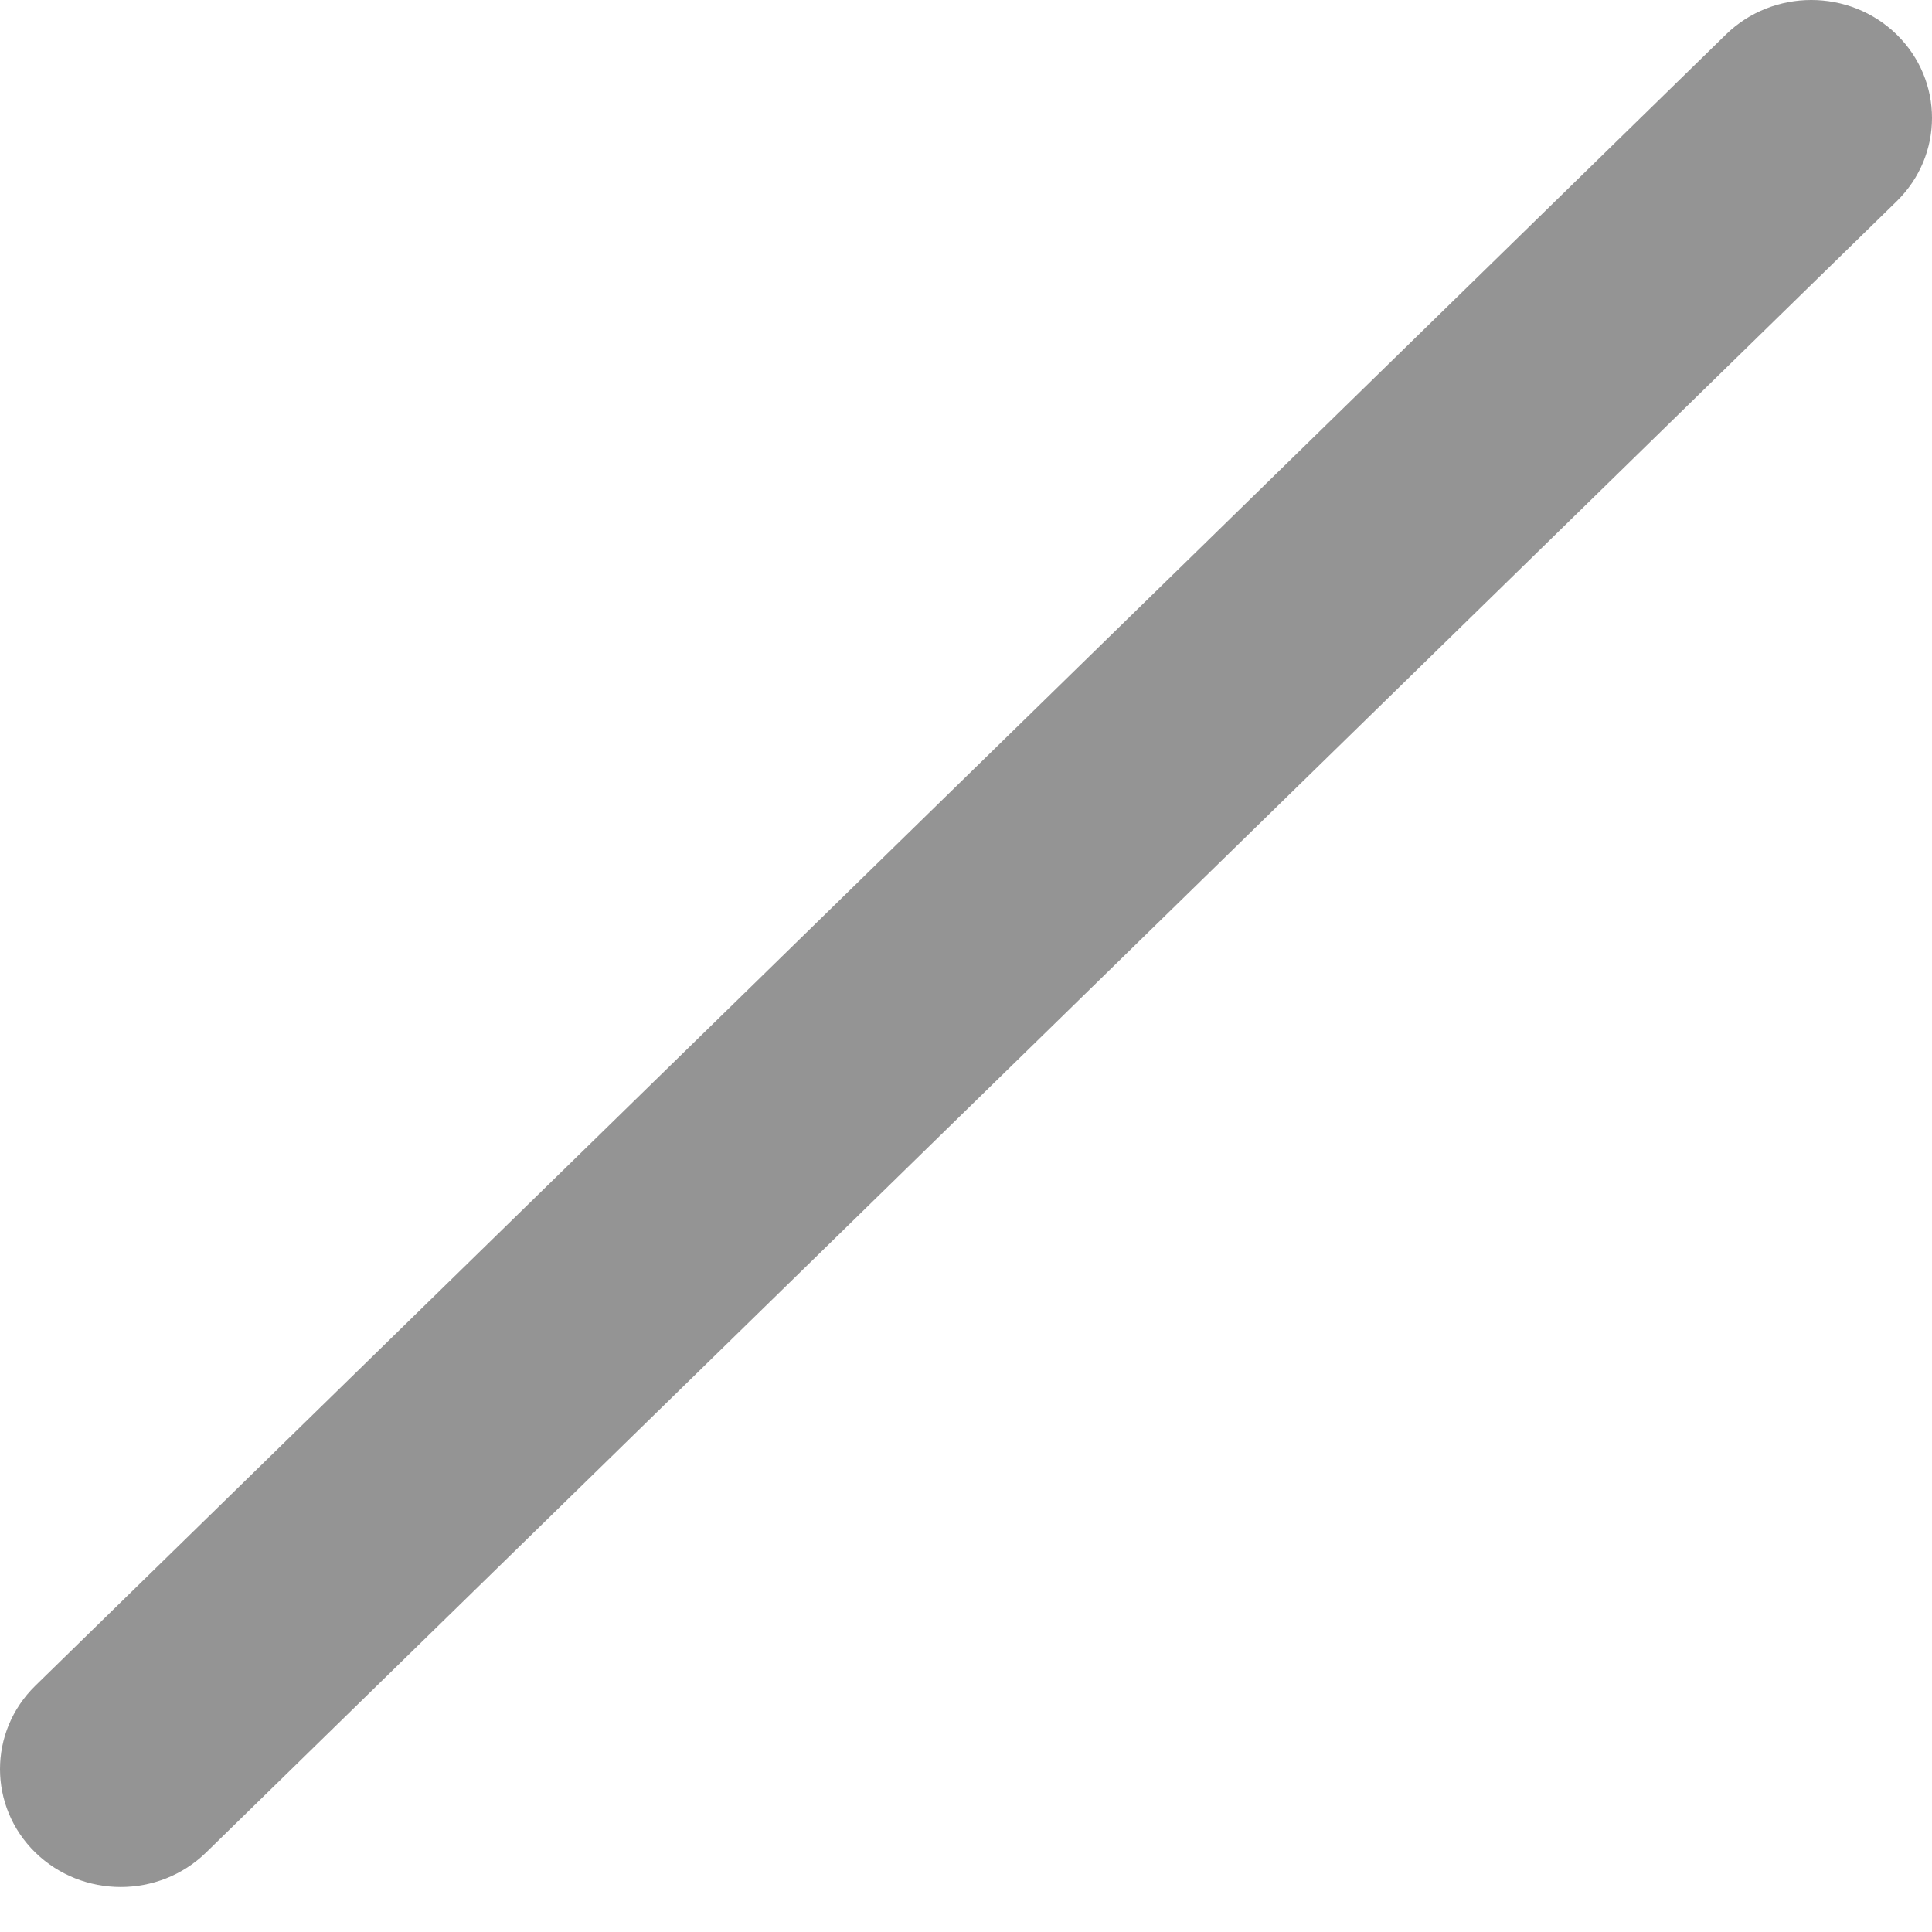
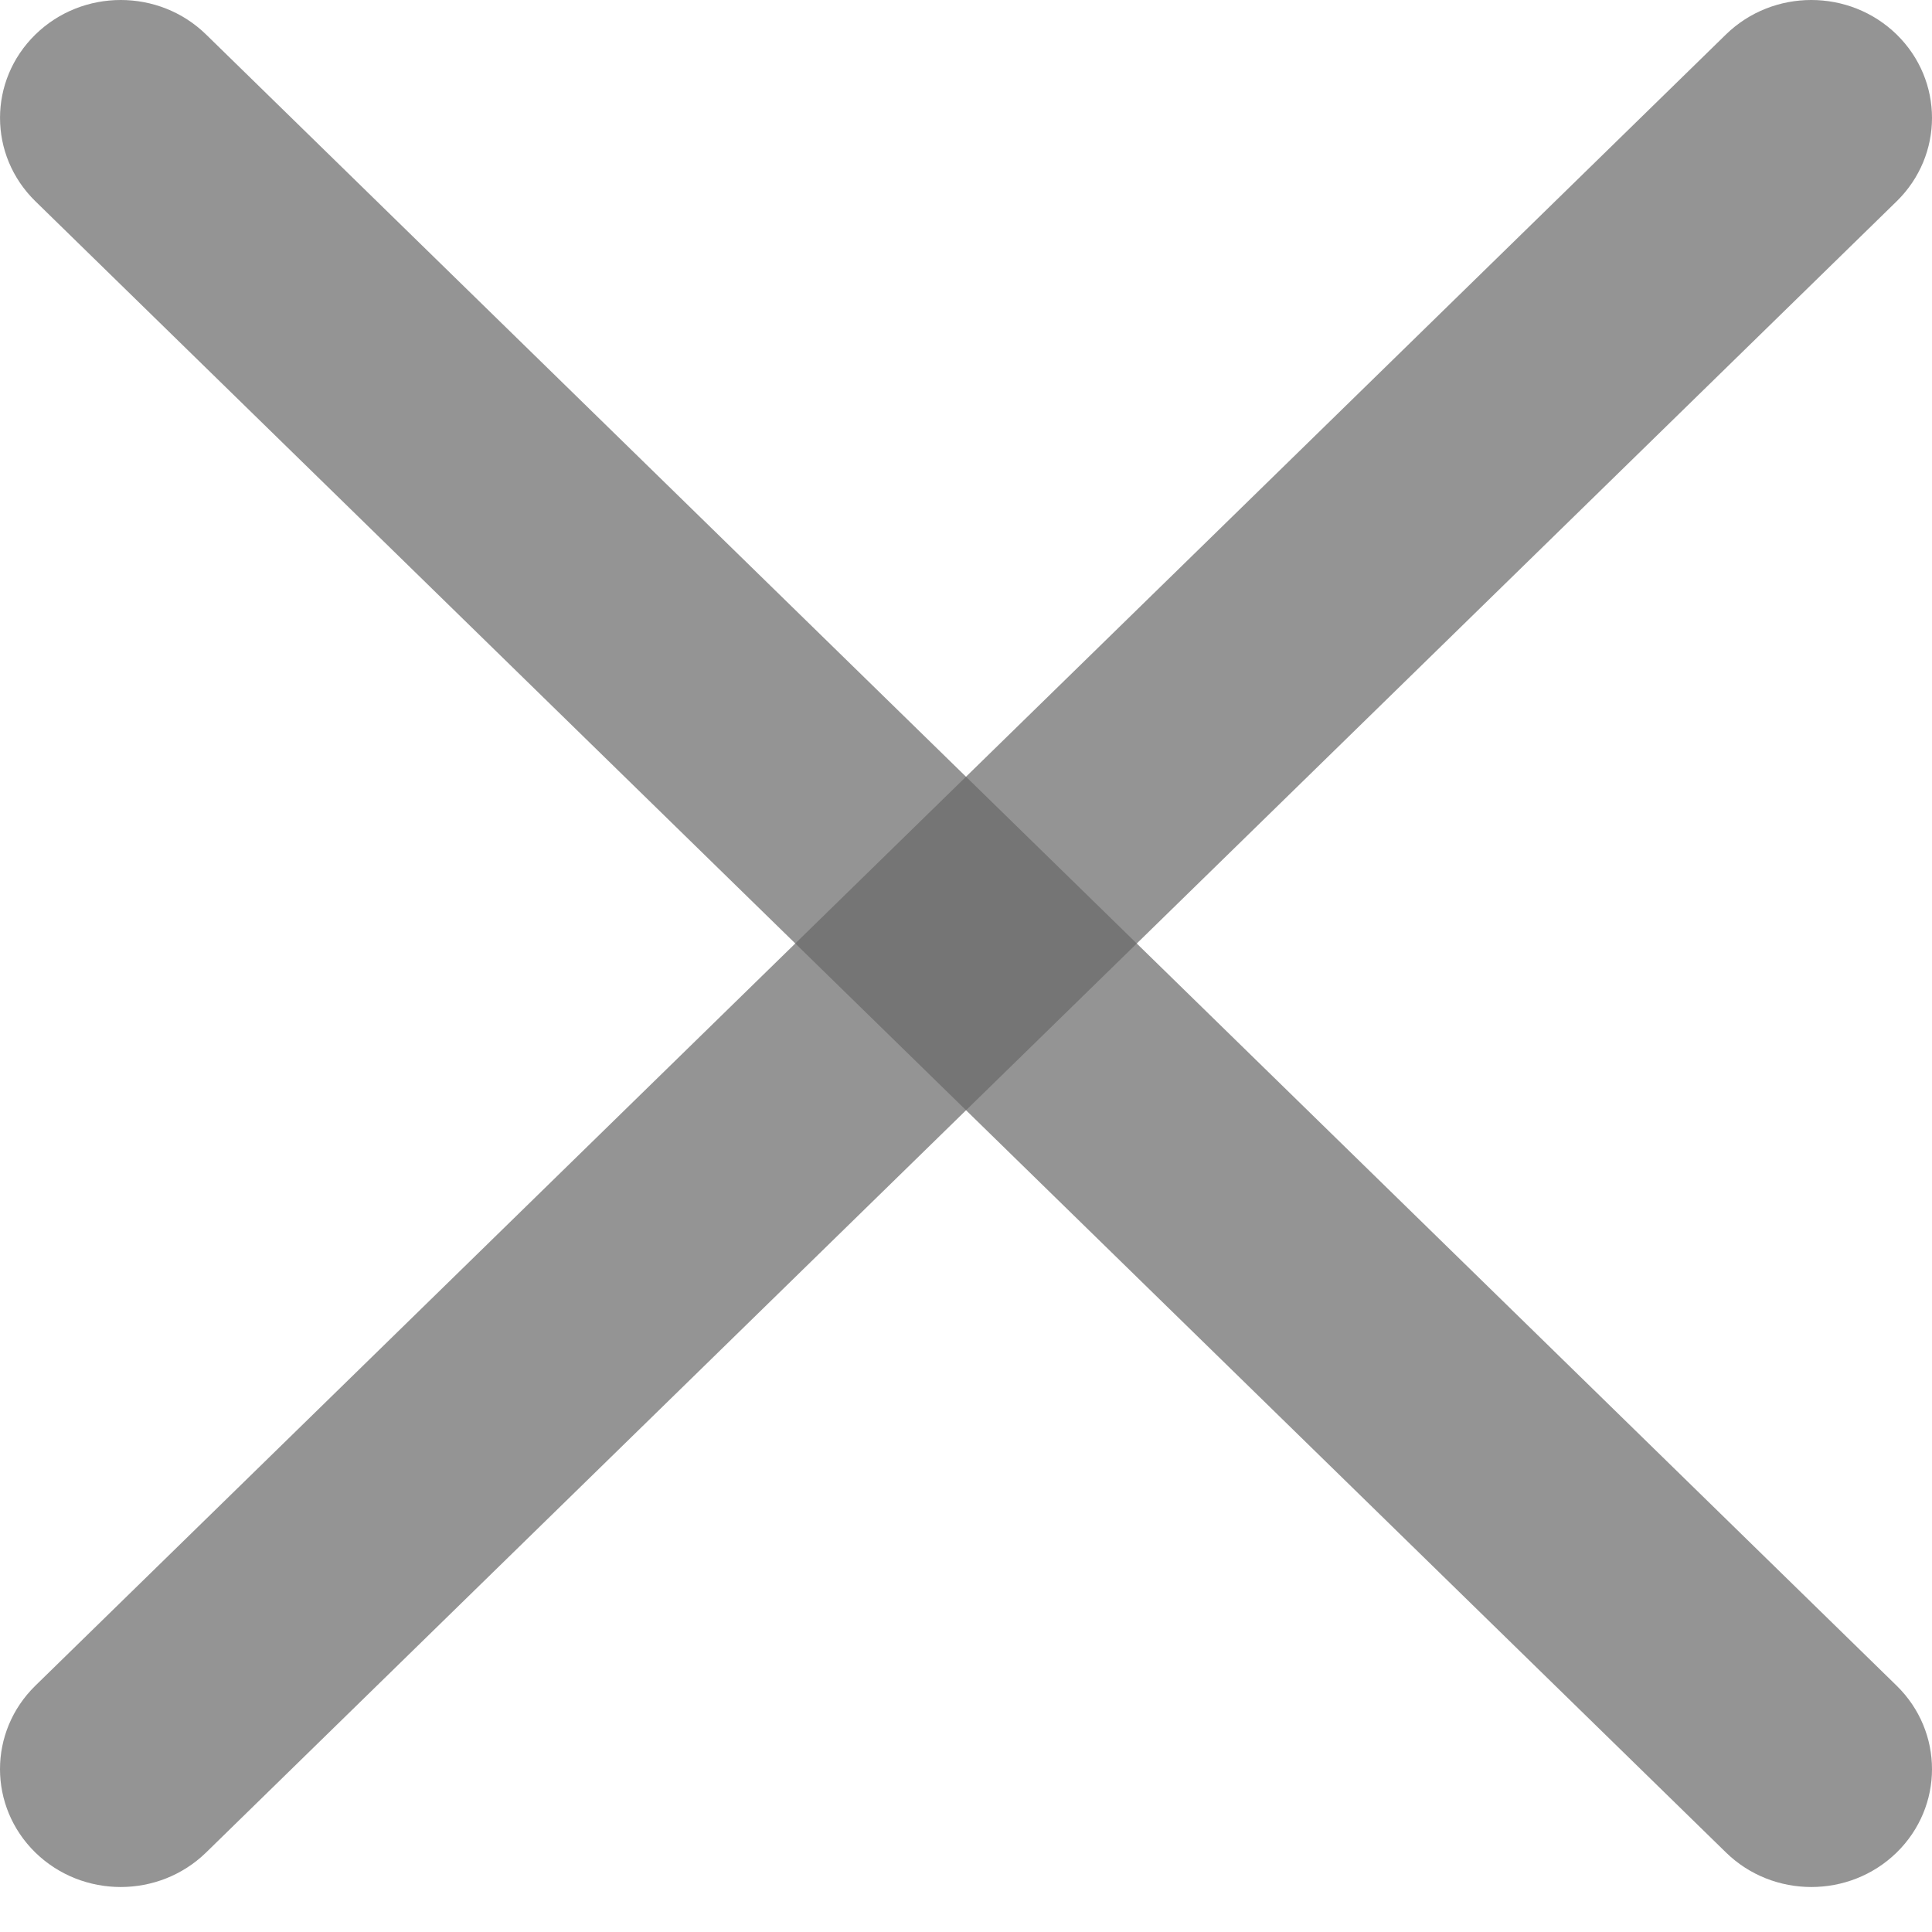
<svg xmlns="http://www.w3.org/2000/svg" width="21" height="21" viewBox="0 0 21 21" fill="none">
+   <path fill-rule="evenodd" clip-rule="evenodd" d="M0.385 0.375C0.897 -0.125 1.728 -0.125 2.24 0.375L20.616 18.323C21.128 18.824 21.128 19.635 20.616 20.136C20.104 20.636 19.273 20.636 18.761 20.136L0.385 2.188C-0.128 1.687 -0.128 0.876 0.385 0.375Z" fill="#686868" fill-opacity="0.71" />
  <path fill-rule="evenodd" clip-rule="evenodd" d="M20.616 0.375C21.128 0.876 21.128 1.687 20.616 2.188L2.24 20.136C1.727 20.636 0.897 20.636 0.384 20.136C-0.128 19.635 -0.128 18.824 0.384 18.323L18.76 0.375C19.273 -0.125 20.103 -0.125 20.616 0.375Z" fill="#686868" fill-opacity="0.71" />
</svg>
